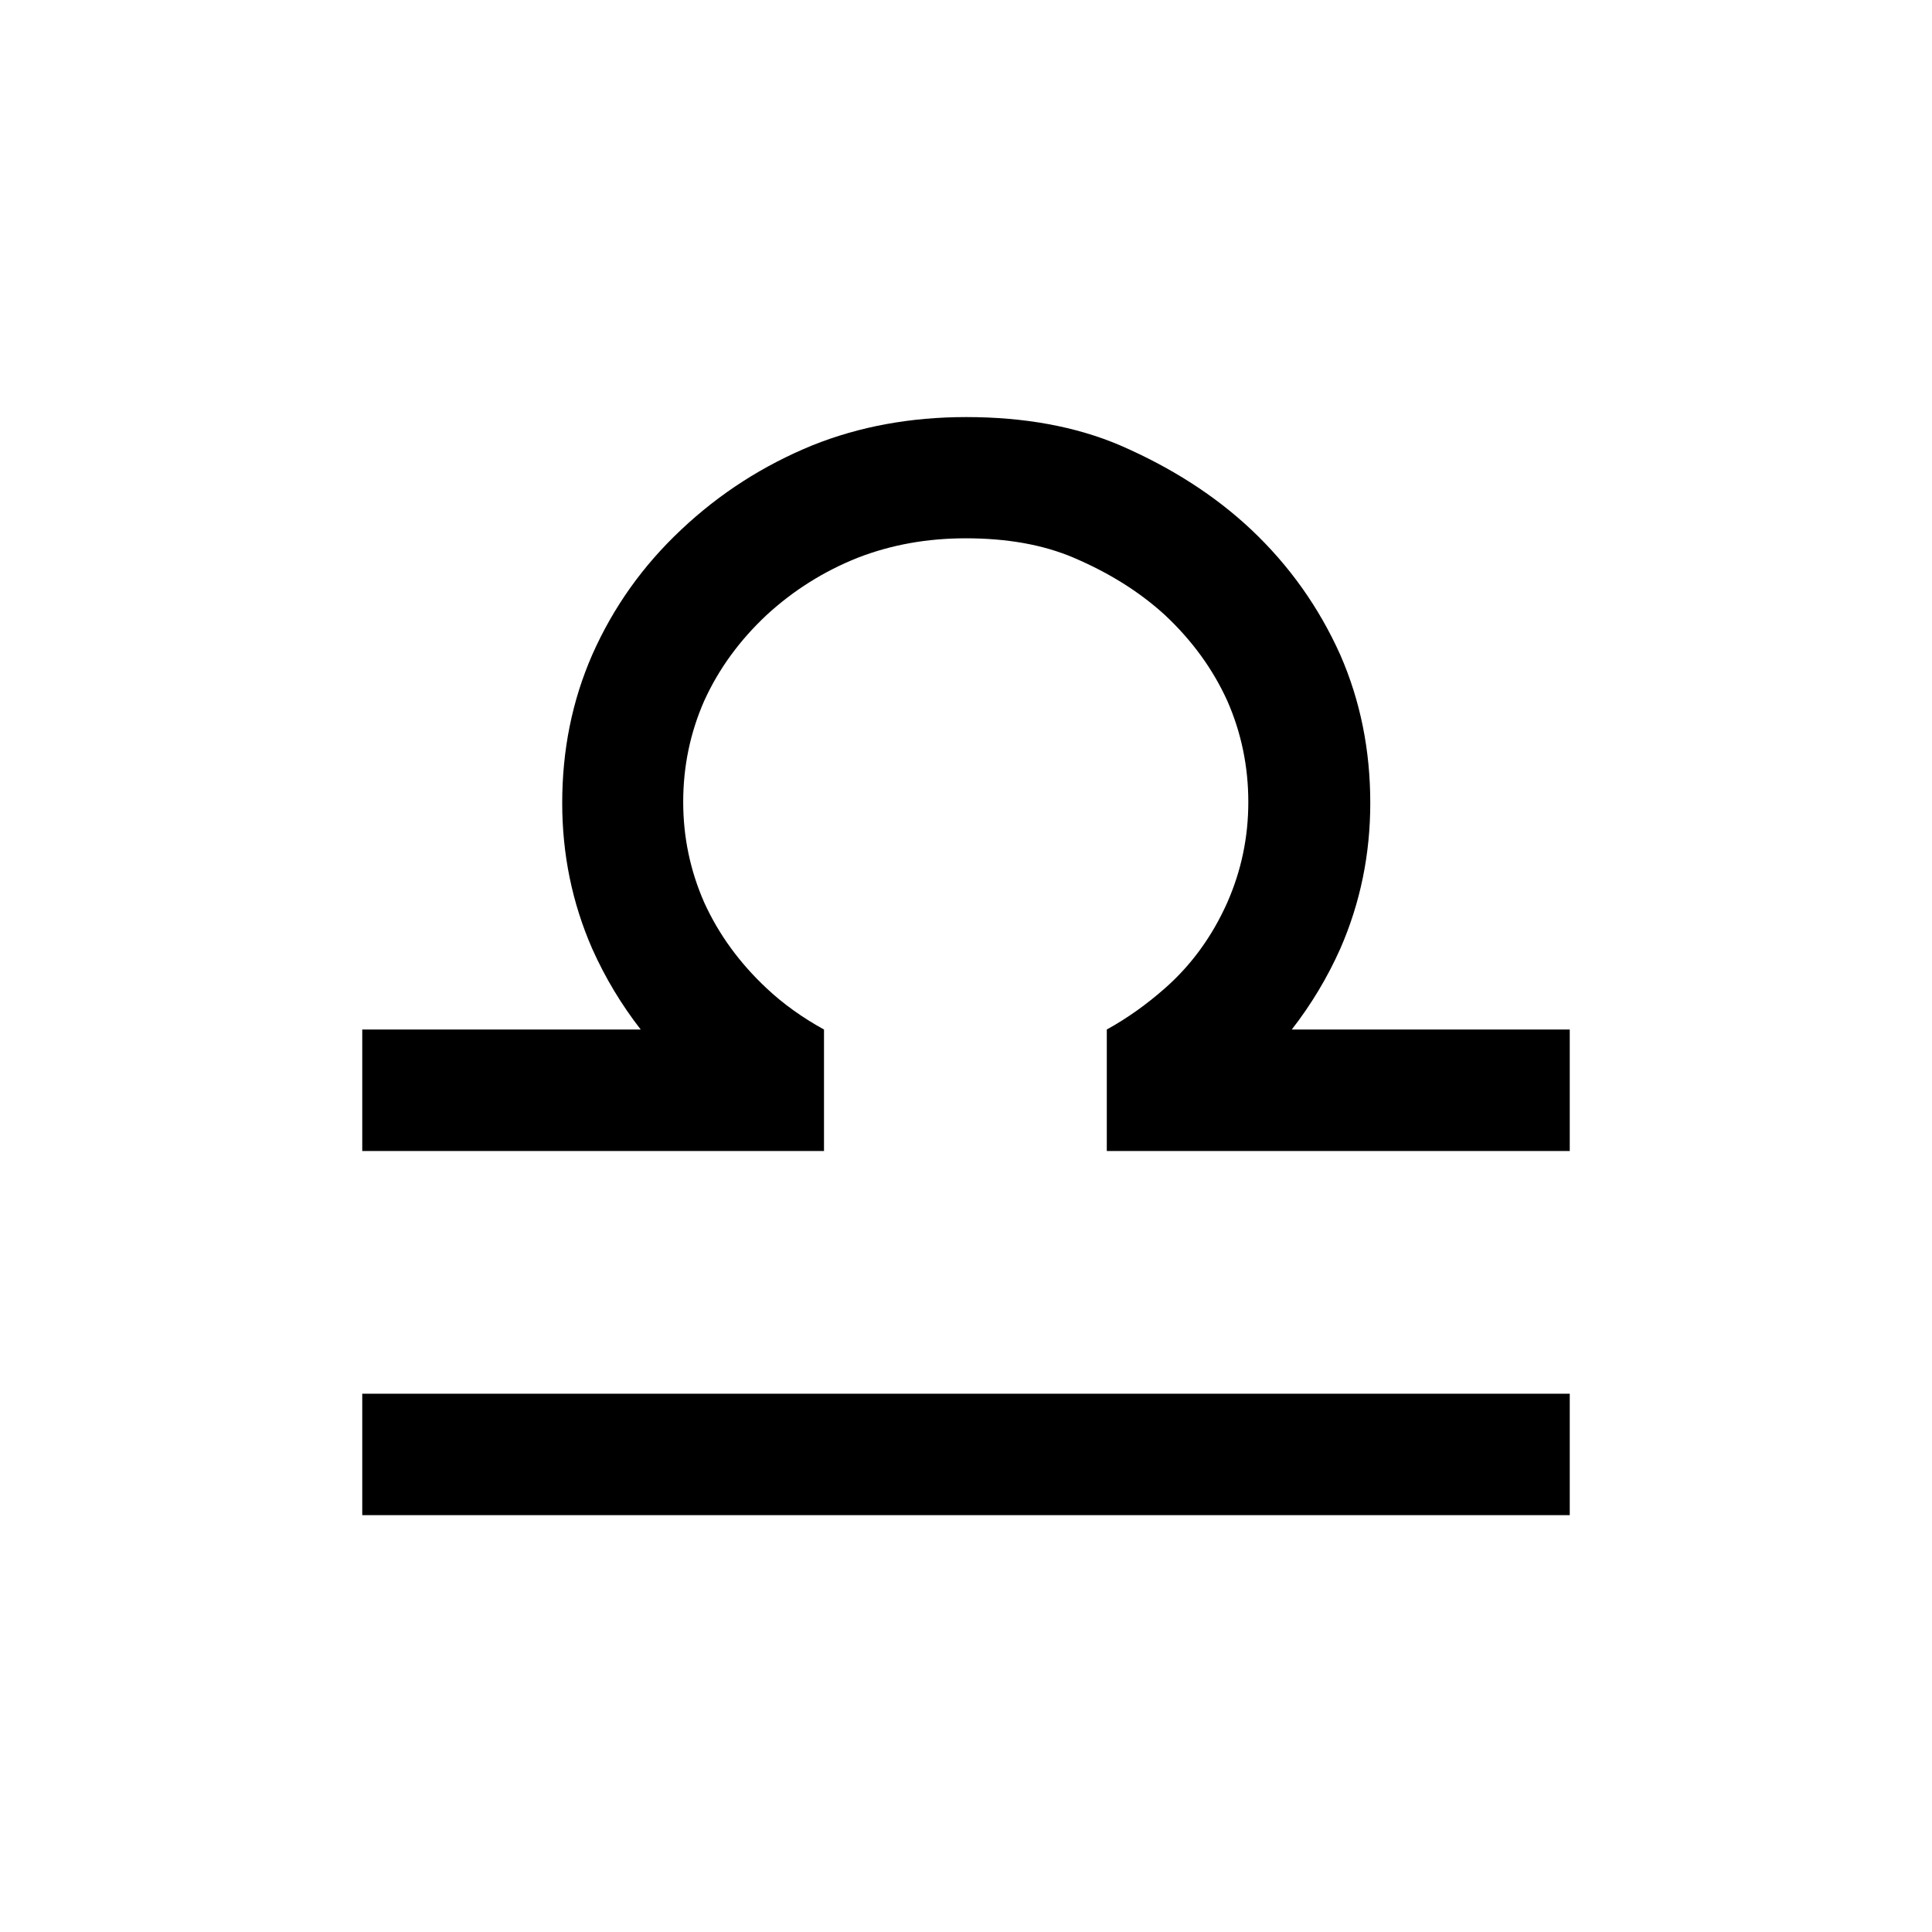
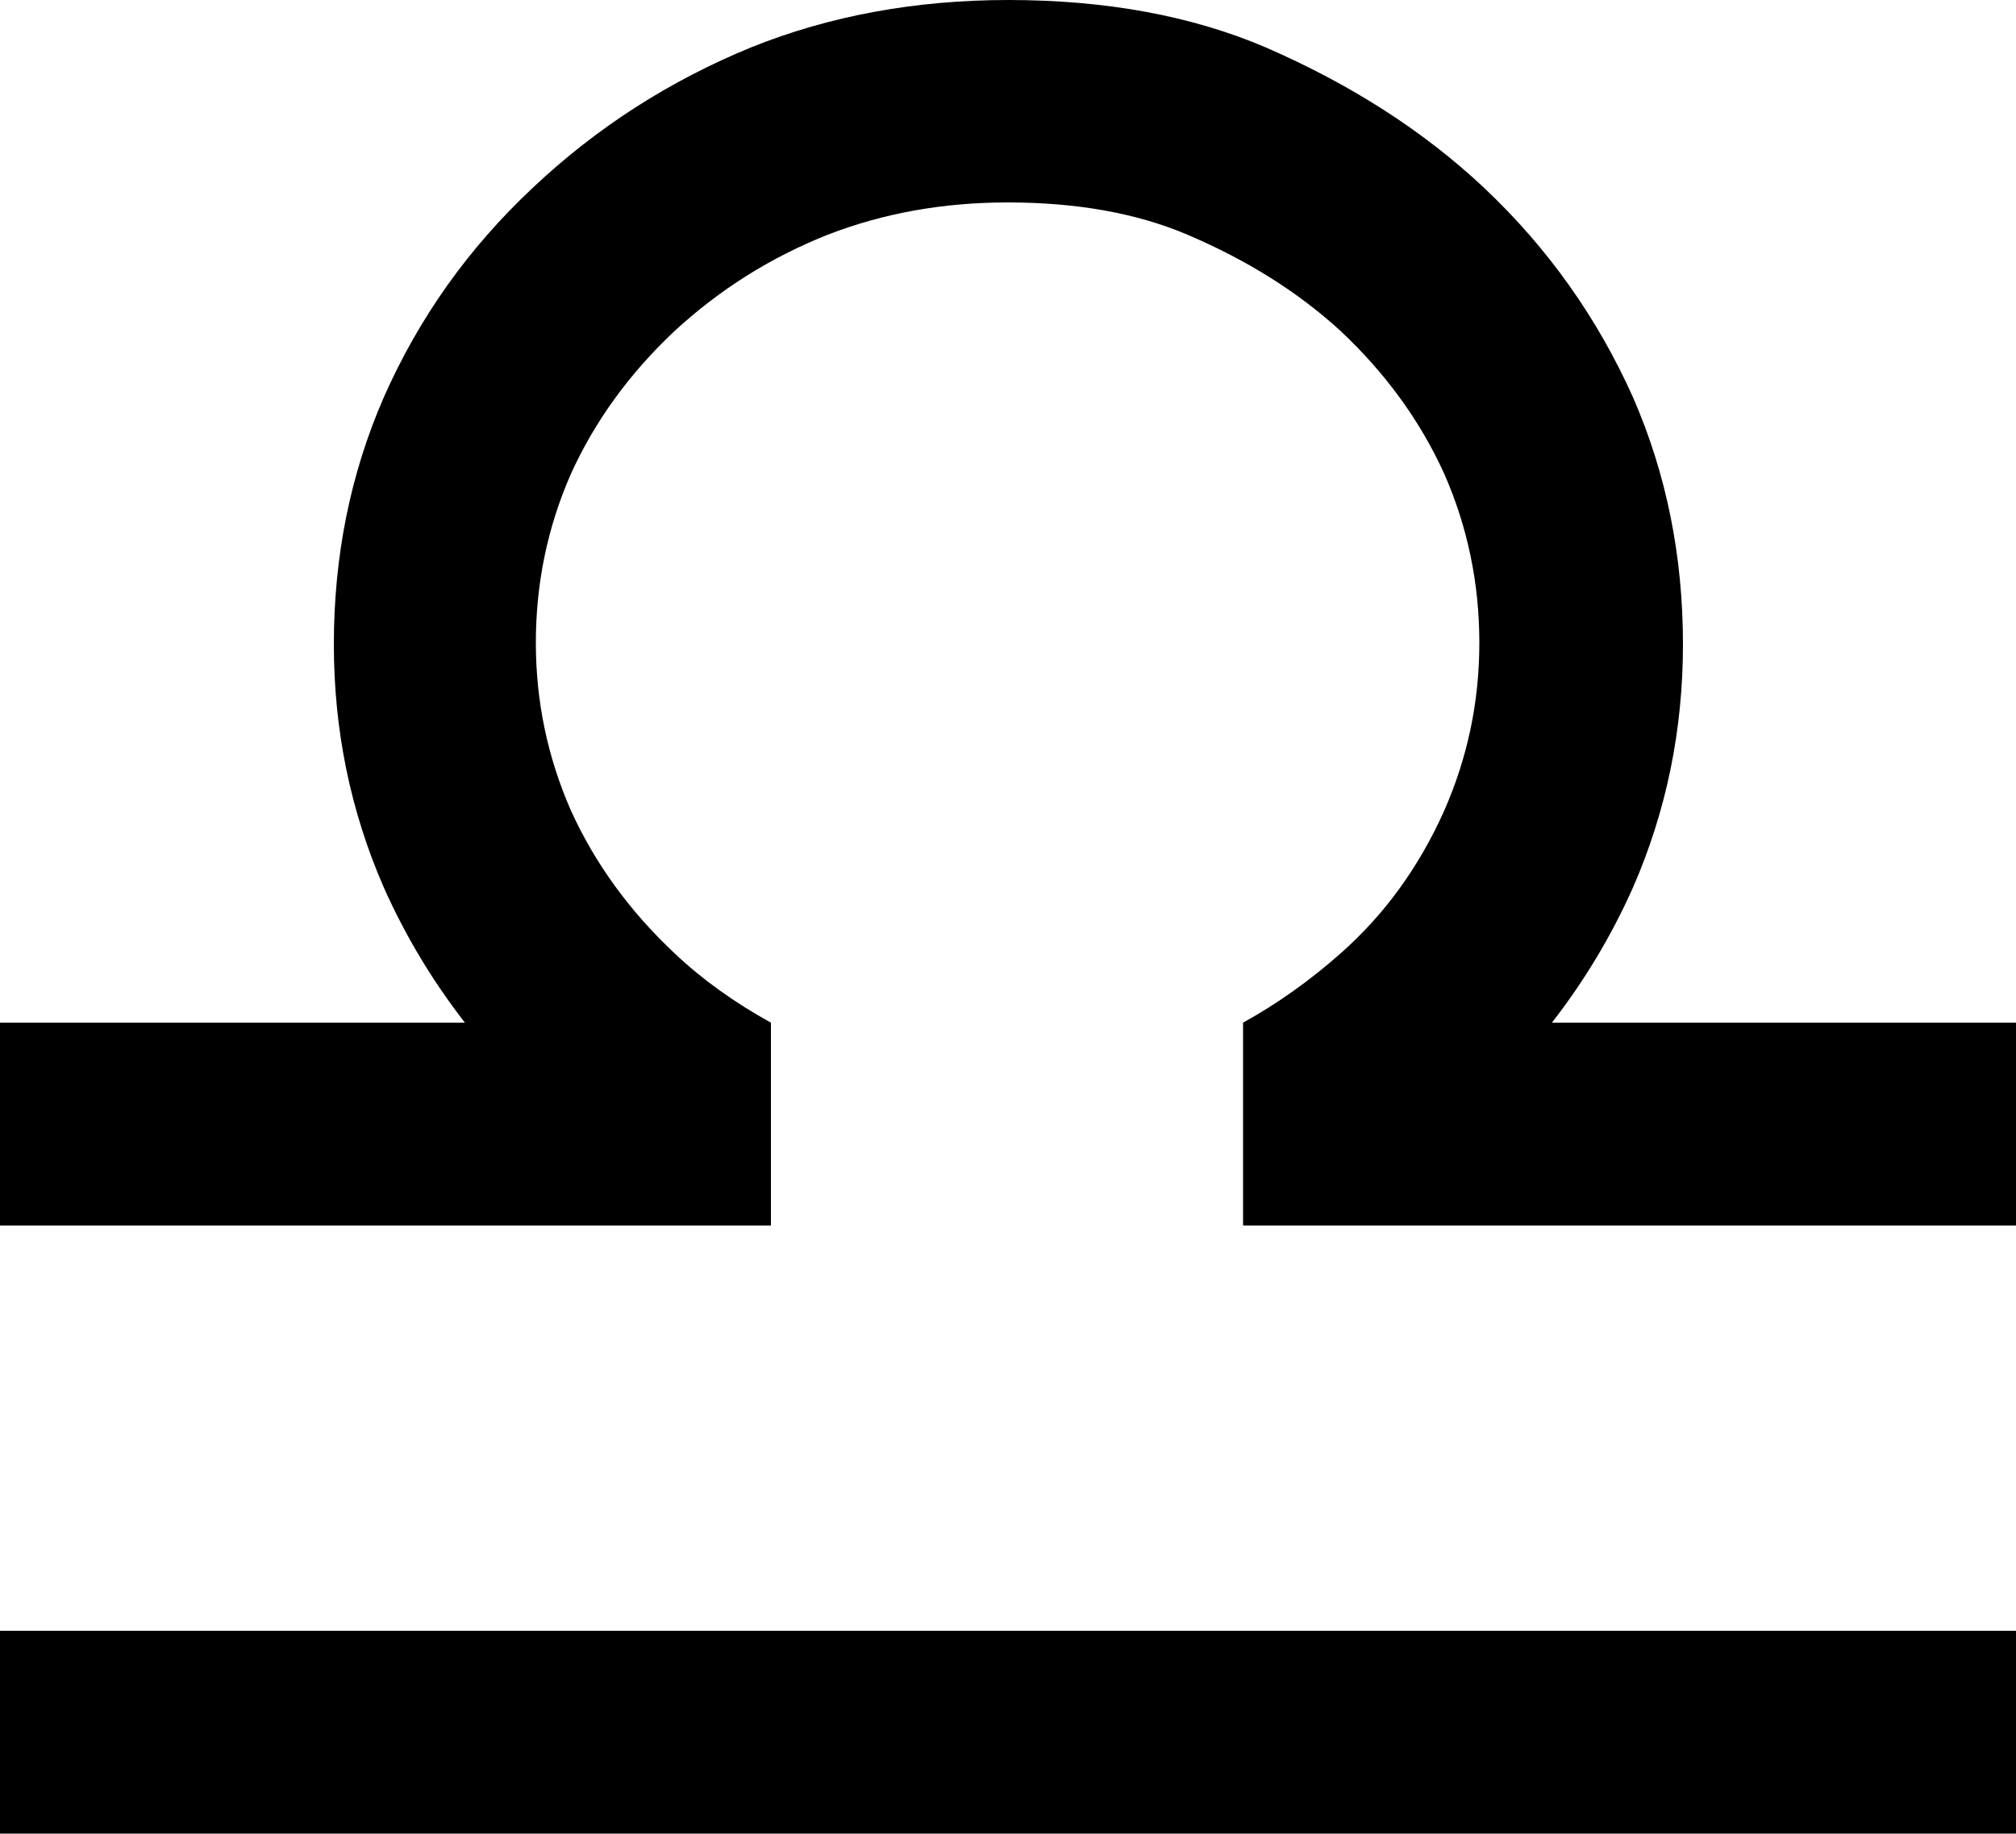
- <svg xmlns="http://www.w3.org/2000/svg" version="1.1" id="Layer_1" x="0px" y="0px" viewBox="0 0 800 800" style="enable-background:new 0 0 800 800;" xml:space="preserve">
-   <path id="text2429" d="M341.4,476.6H150v-50.3h115.3c-8-10.3-14.7-21.4-20.1-33.5c-8.3-19-12.4-39.1-12.4-60.3  c0-21.9,4.1-42.3,12.4-61.3c8.7-19.7,21-37,36.9-51.9c15.9-15,34-26.6,54.3-34.9c19.4-7.8,40.7-11.7,63.7-11.7  c24.1,0,45.4,3.9,63.7,11.7c21.2,9.2,39.3,20.8,54.3,34.9c15.9,15,28.1,32.3,36.9,51.9c8.3,19,12.4,39.4,12.4,61.3  c0,21.2-4.1,41.3-12.4,60.3c-5.4,12.1-12.1,23.2-20.1,33.5H650v50.3H458.3v-50.3c8.5-4.7,16.5-10.4,24.1-17.1  c10.9-9.6,19.5-21.4,25.8-35.5c5.8-13.2,8.7-27,8.7-41.6c0-14.7-2.9-28.7-8.7-41.9c-6-13.2-14.6-25-25.8-35.5  c-10.5-9.6-23.1-17.5-37.9-23.8c-12.7-5.4-27.6-8-44.6-8c-16.1,0-30.9,2.7-44.6,8c-14.1,5.6-26.7,13.5-37.9,23.8  c-11.2,10.5-19.8,22.3-25.8,35.5c-5.8,13.2-8.7,27.1-8.7,41.9c0,14.5,2.9,28.4,8.7,41.6c6,13.2,14.6,25,25.8,35.5  c6.9,6.5,14.9,12.2,23.8,17.1V476.6 M150,627.4v-50.3h500v50.3H150" />
+ <svg xmlns="http://www.w3.org/2000/svg" version="1.1" id="Layer_1" x="0px" y="0px" viewBox="0 0 500 454.7" style="enable-background:new 0 0 500 454.7;" xml:space="preserve">
+   <path id="text2429" d="M191.4,303.9H0v-50.3h115.3c-8-10.3-14.7-21.4-20.1-33.5c-8.3-19-12.4-39.1-12.4-60.3  c0-21.9,4.1-42.3,12.4-61.3c8.7-19.7,21-37,36.9-51.9c15.9-15,34-26.6,54.3-34.9C205.8,3.9,227.1,0,250.1,0  c24.1,0,45.4,3.9,63.7,11.7c21.2,9.2,39.3,20.8,54.3,34.9c15.9,15,28.1,32.3,36.9,51.9c8.3,19,12.4,39.4,12.4,61.3  c0,21.2-4.1,41.3-12.4,60.3c-5.4,12.1-12.1,23.2-20.1,33.5H500v50.3H308.3v-50.3c8.5-4.7,16.5-10.4,24.1-17.1  c10.9-9.6,19.5-21.4,25.8-35.5c5.8-13.2,8.7-27,8.7-41.6c0-14.7-2.9-28.7-8.7-41.9c-6-13.2-14.6-25-25.8-35.5  c-10.5-9.6-23.1-17.5-37.9-23.8c-12.7-5.4-27.6-8-44.6-8c-16.1,0-30.9,2.7-44.6,8c-14.1,5.6-26.7,13.5-37.9,23.8  c-11.2,10.5-19.8,22.3-25.8,35.5c-5.8,13.2-8.7,27.1-8.7,41.9c0,14.5,2.9,28.4,8.7,41.6c6,13.2,14.6,25,25.8,35.5  c6.9,6.5,14.9,12.2,23.8,17.1v50.3 M0,454.7v-50.3h500v50.3H0" />
</svg>
